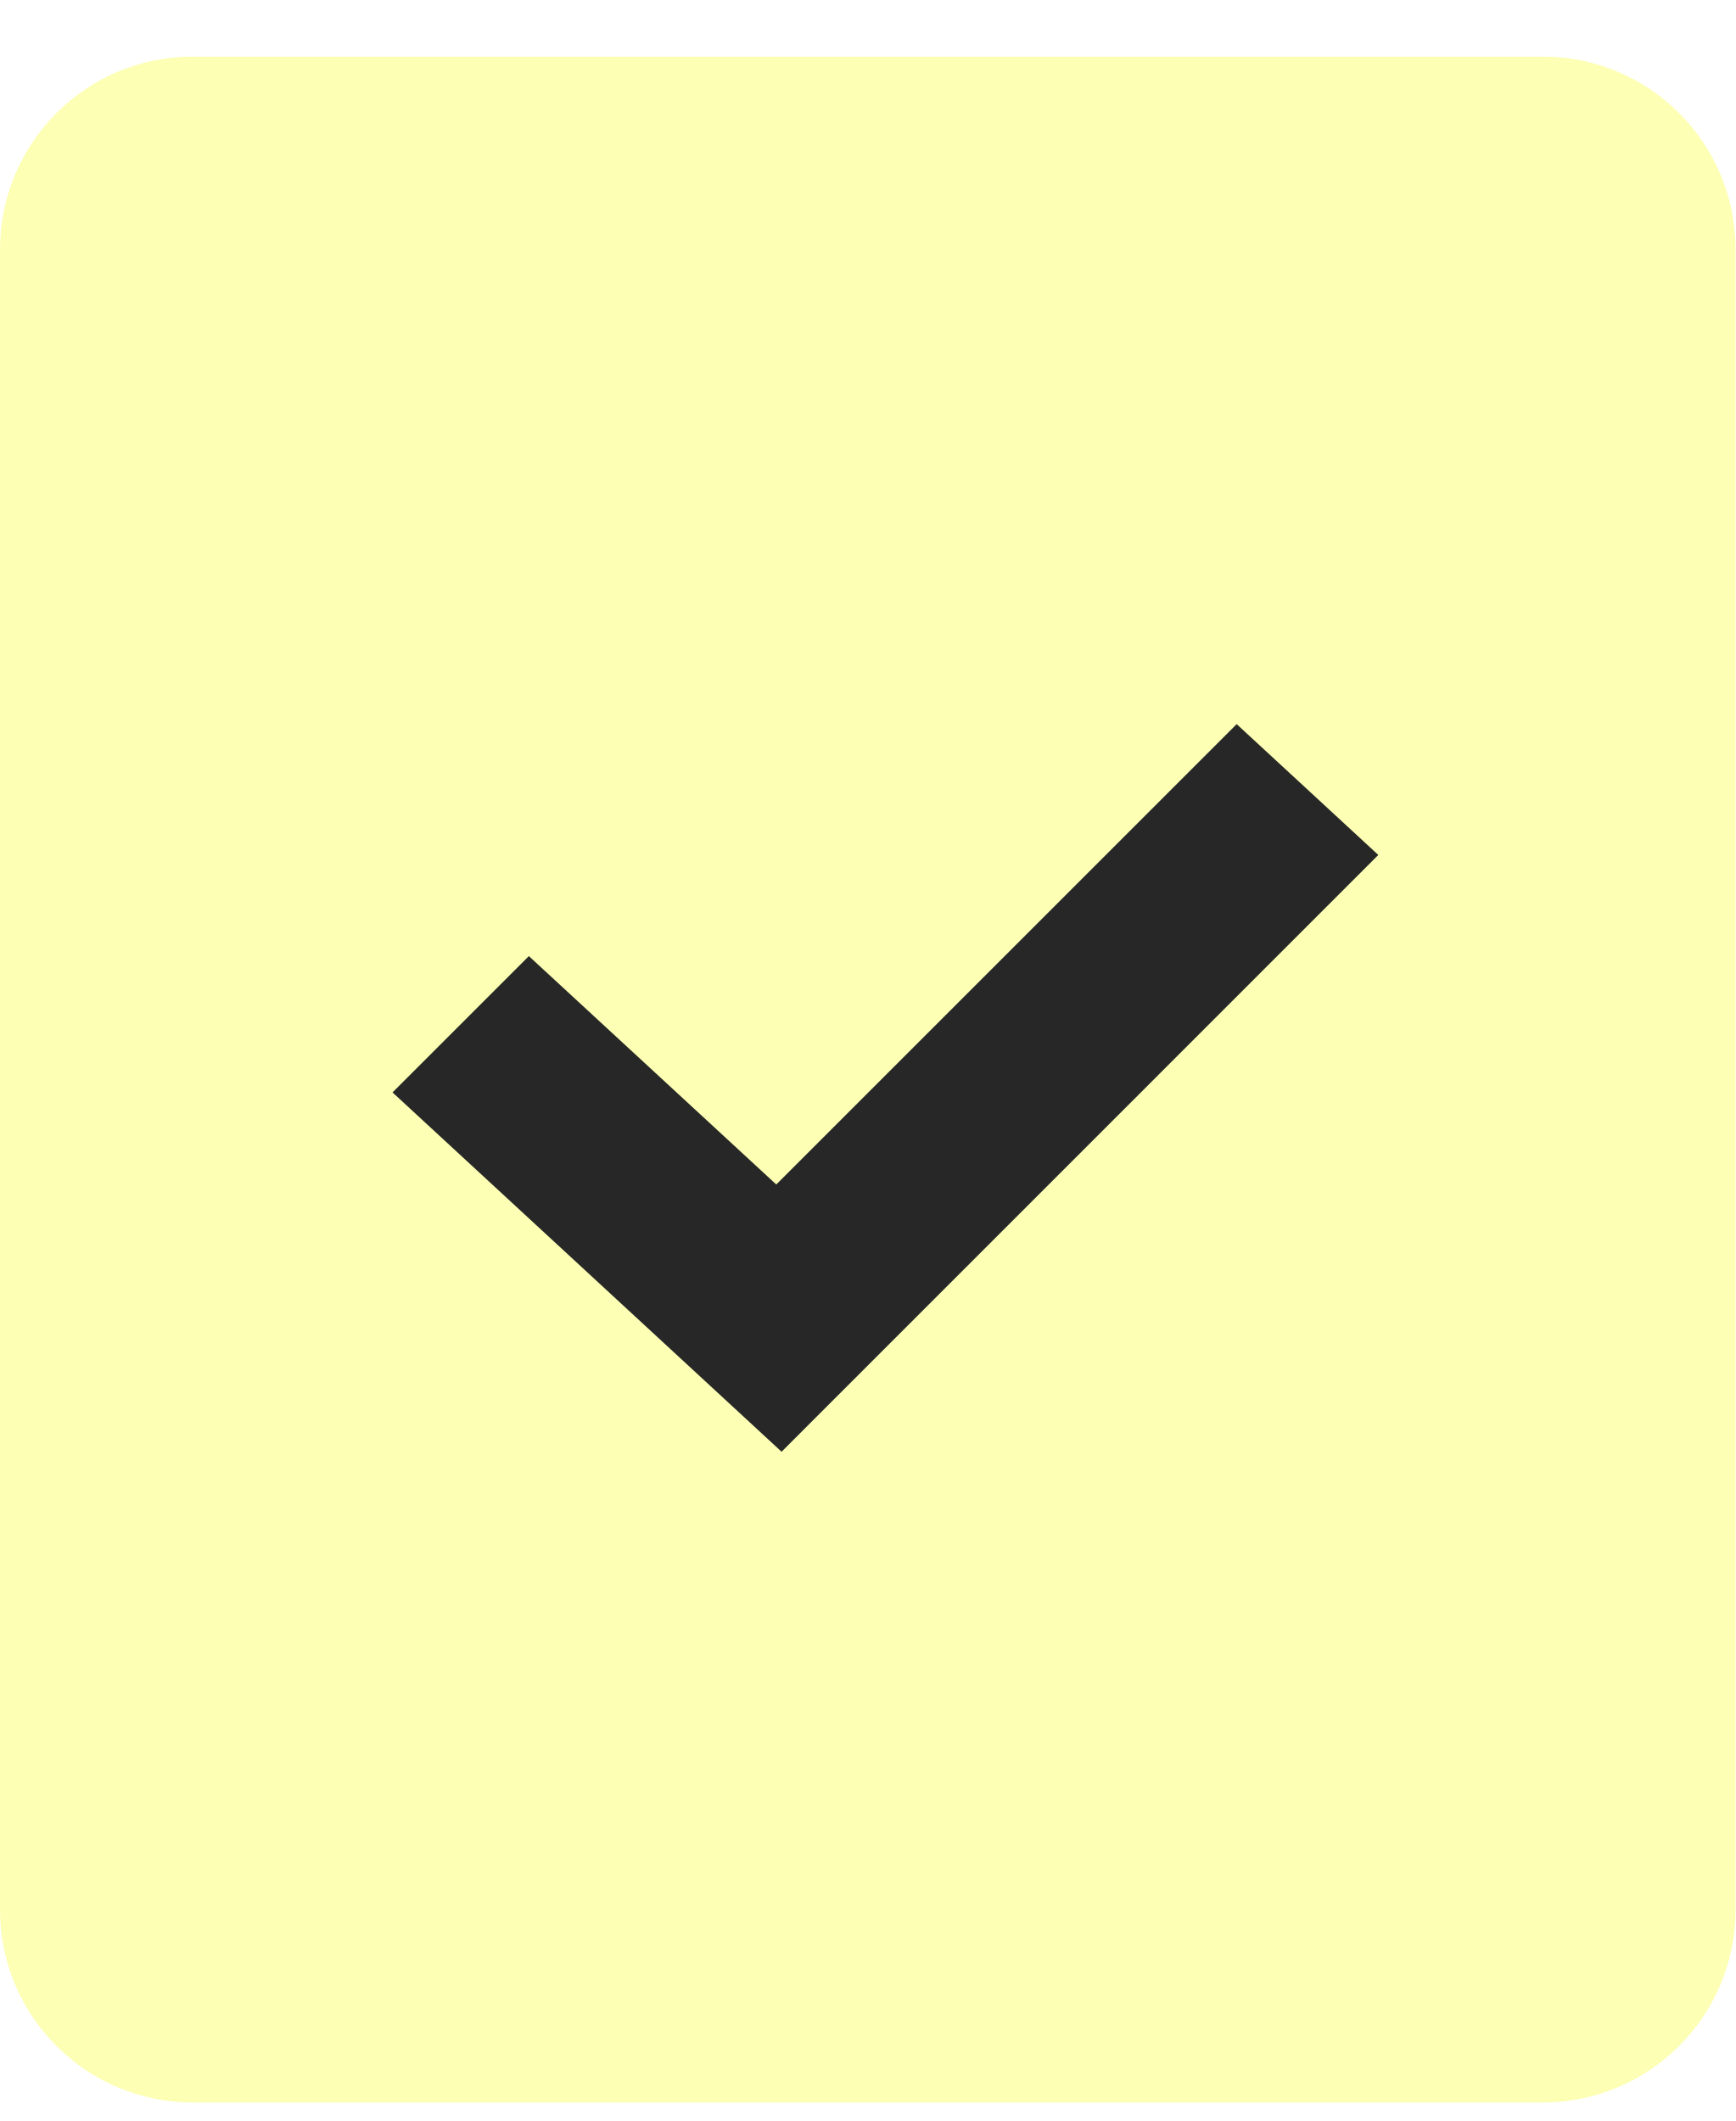
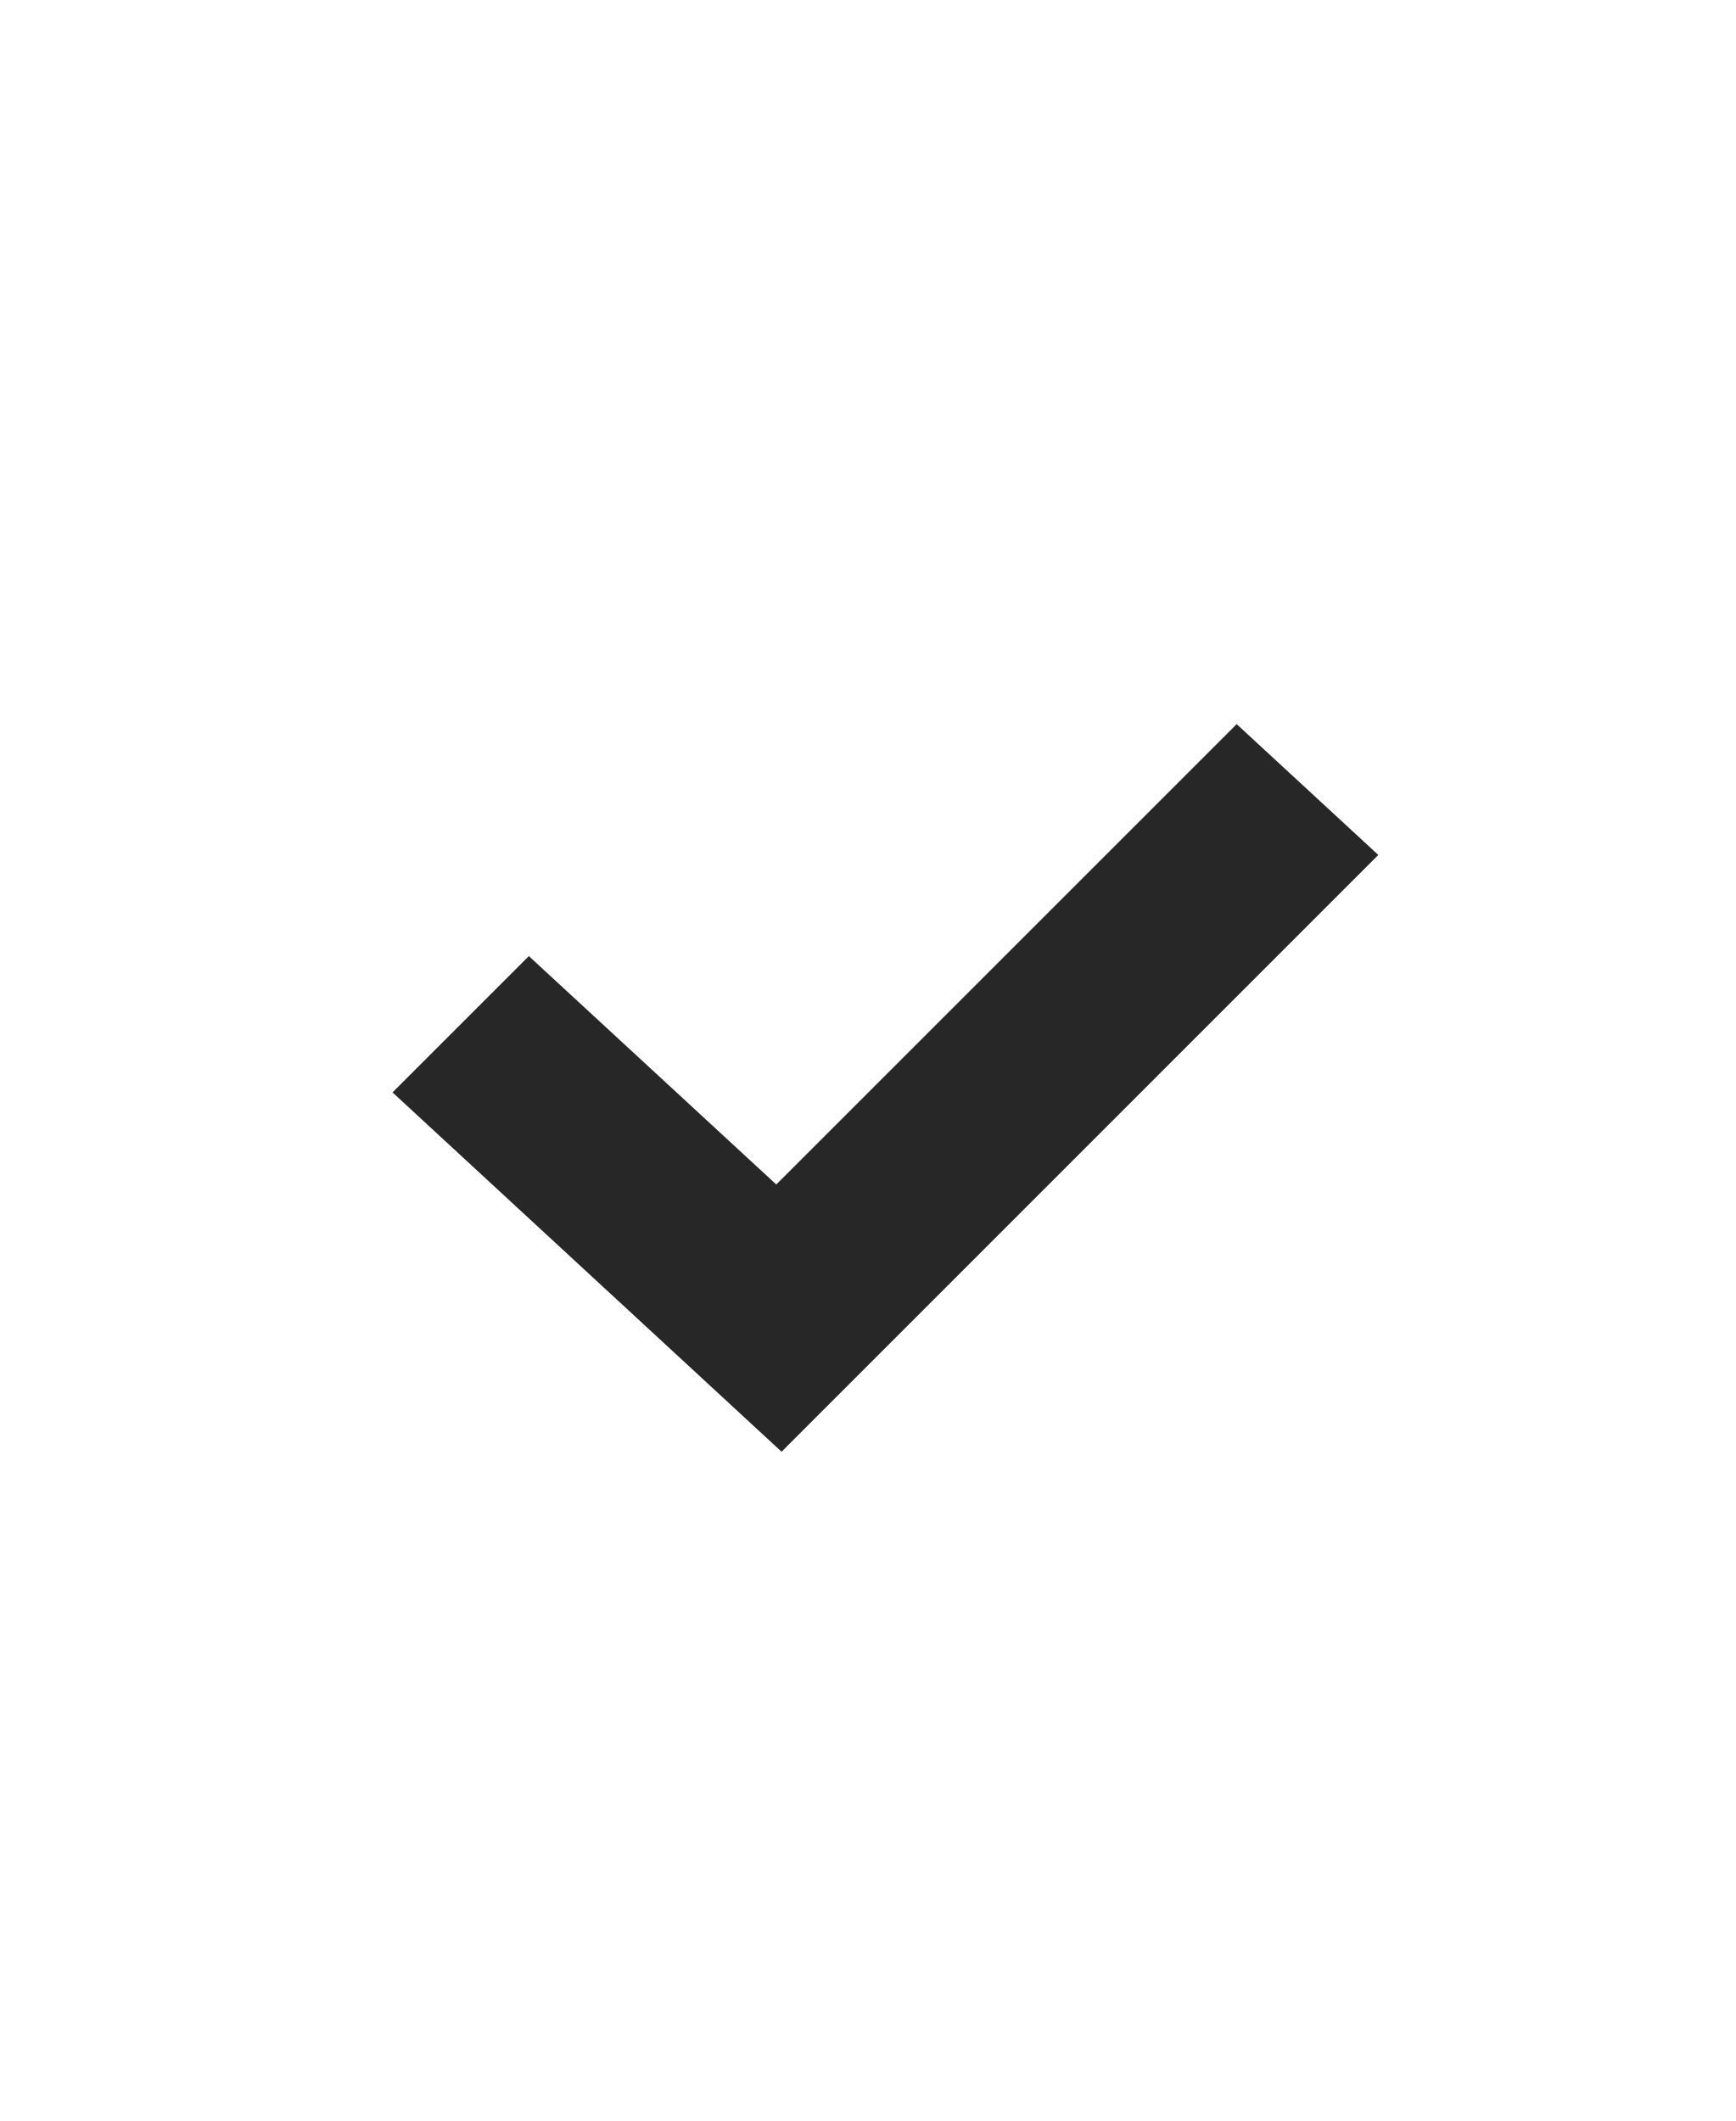
<svg xmlns="http://www.w3.org/2000/svg" width="18" height="22" viewBox="0 0 18 22" fill="none">
-   <path d="M0 2.587C0 1.482 0.895 0.587 2 0.587H16C17.105 0.587 18 1.482 18 2.587V19.808C18 20.913 17.105 21.808 16 21.808H2C0.895 21.808 0 20.913 0 19.808V2.587Z" fill="#fdffb4" />
  <path fill-rule="evenodd" clip-rule="evenodd" d="M4.071 11.331L5.485 9.917L8.051 12.286L12.826 7.511L14.295 8.868L8.106 15.058L4.071 11.331Z" fill="rgb(39, 39, 39)" />
</svg>
